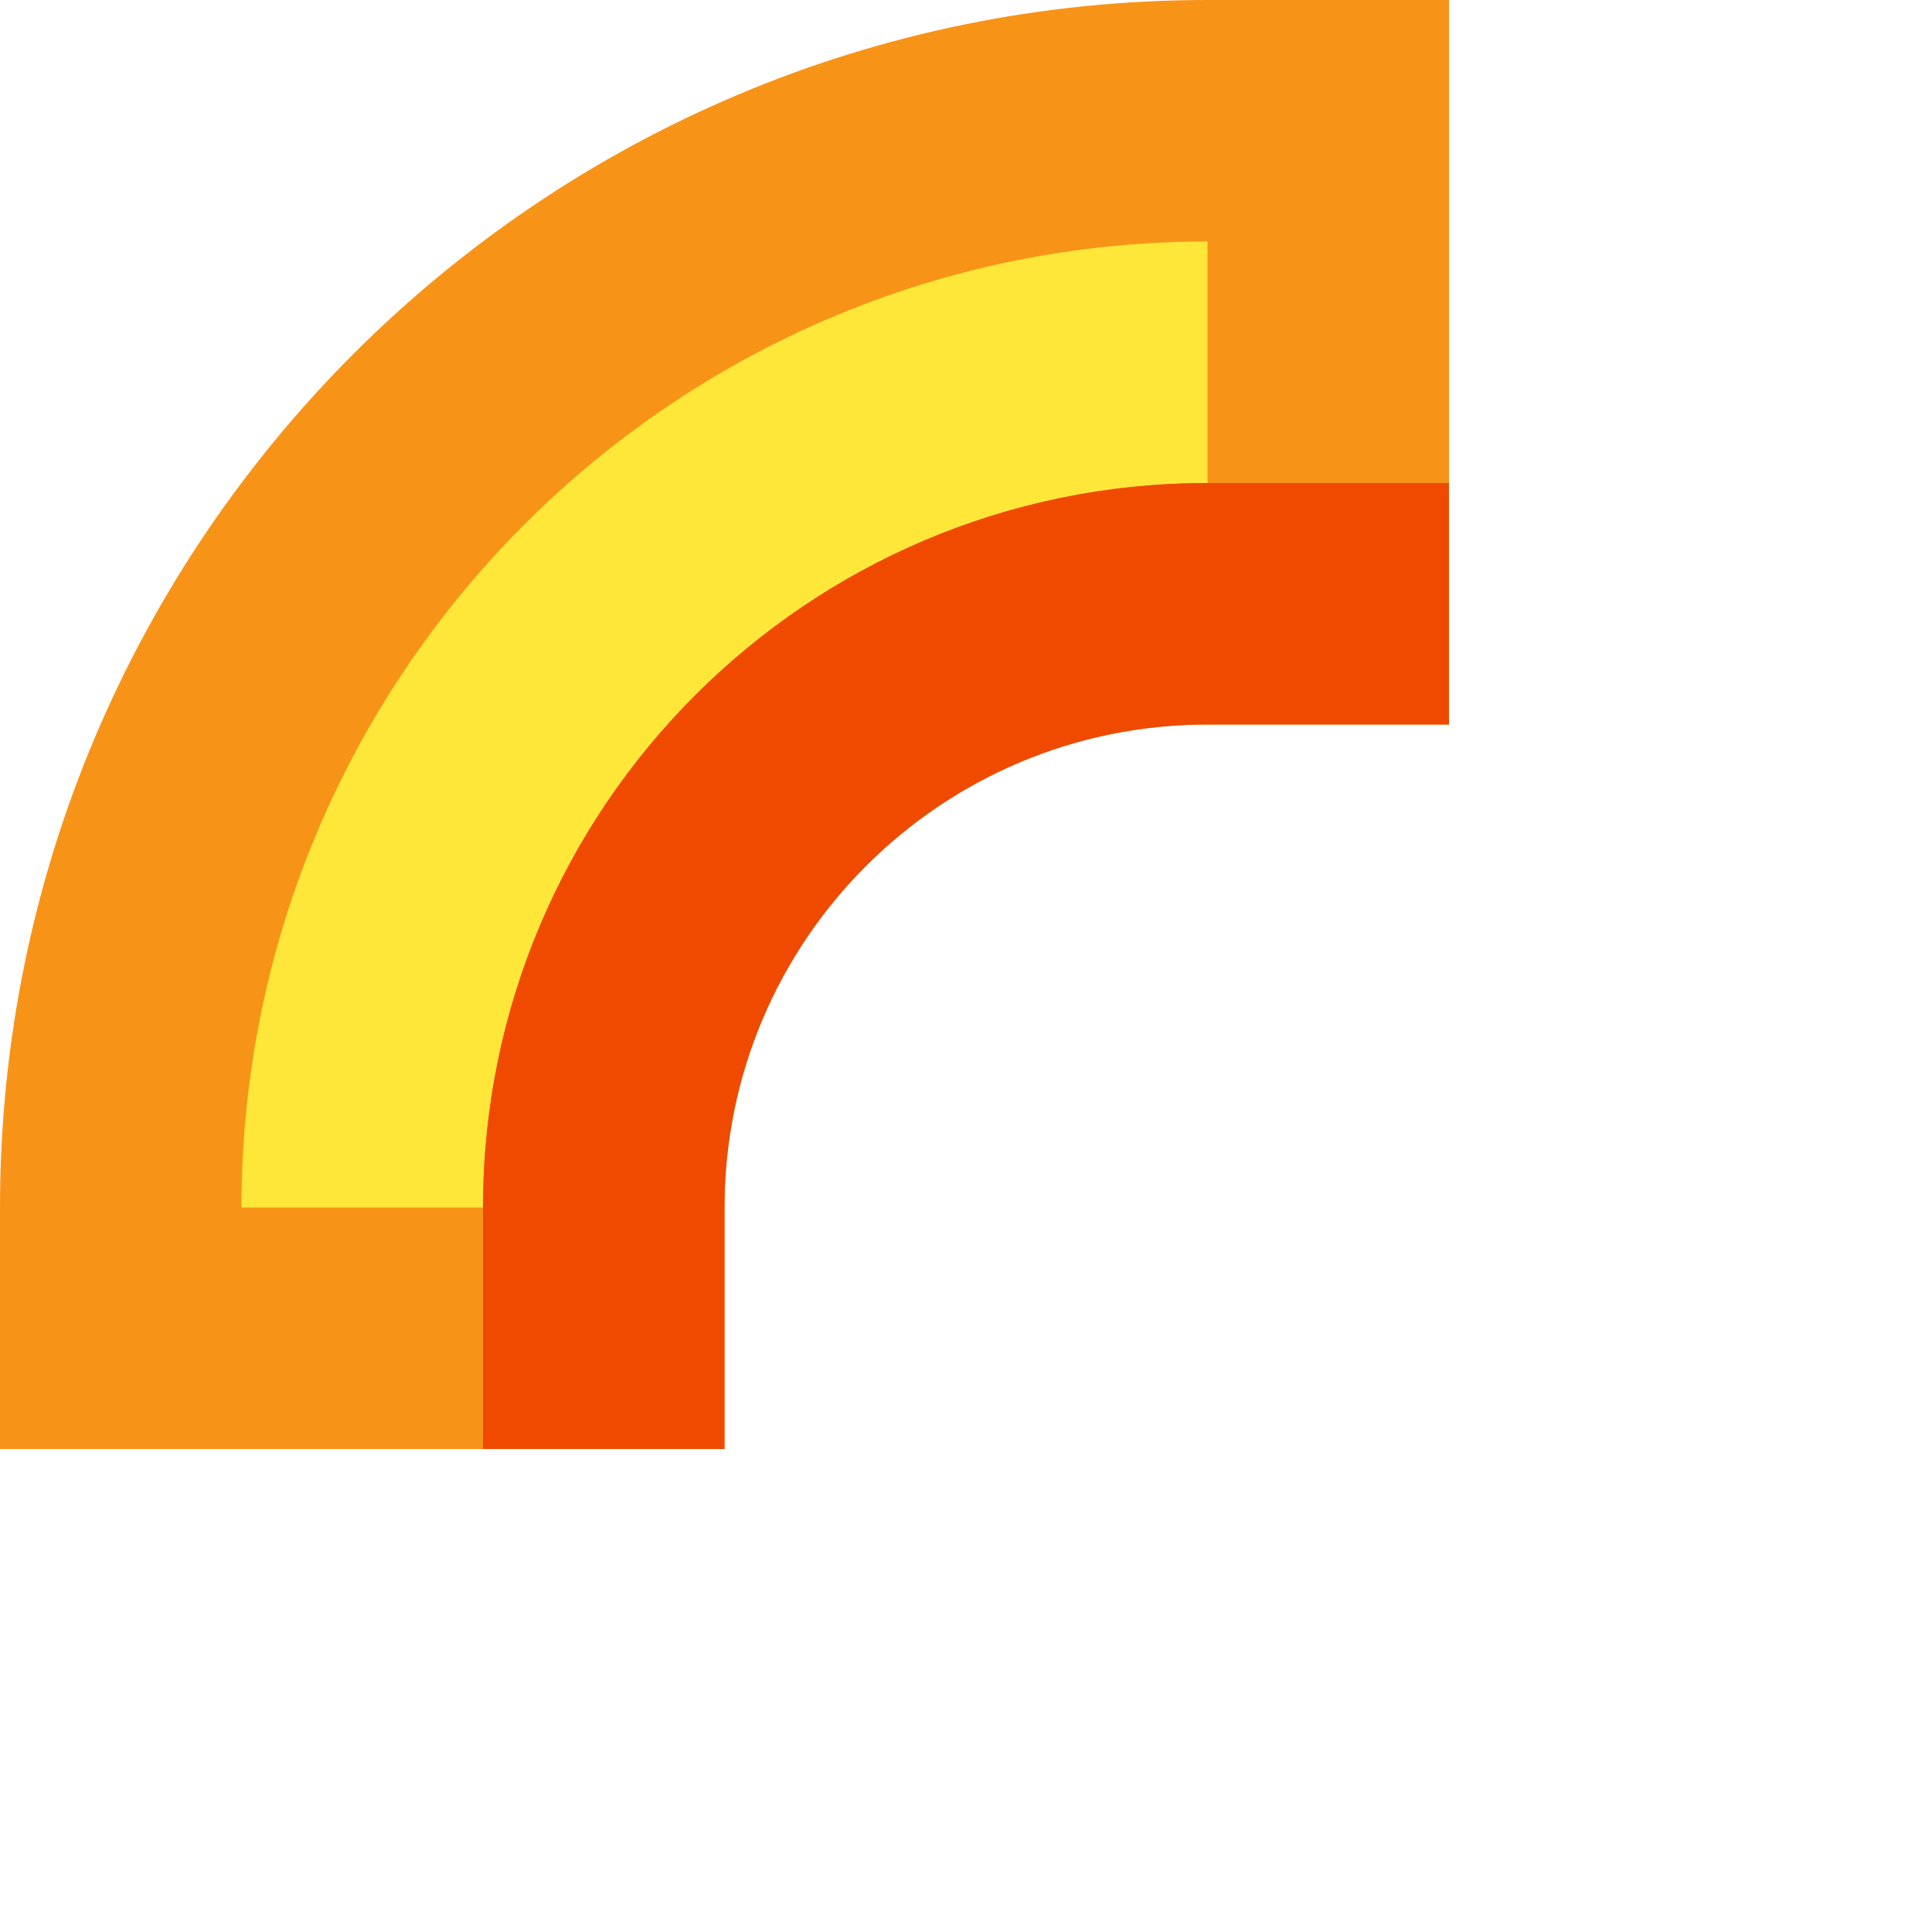
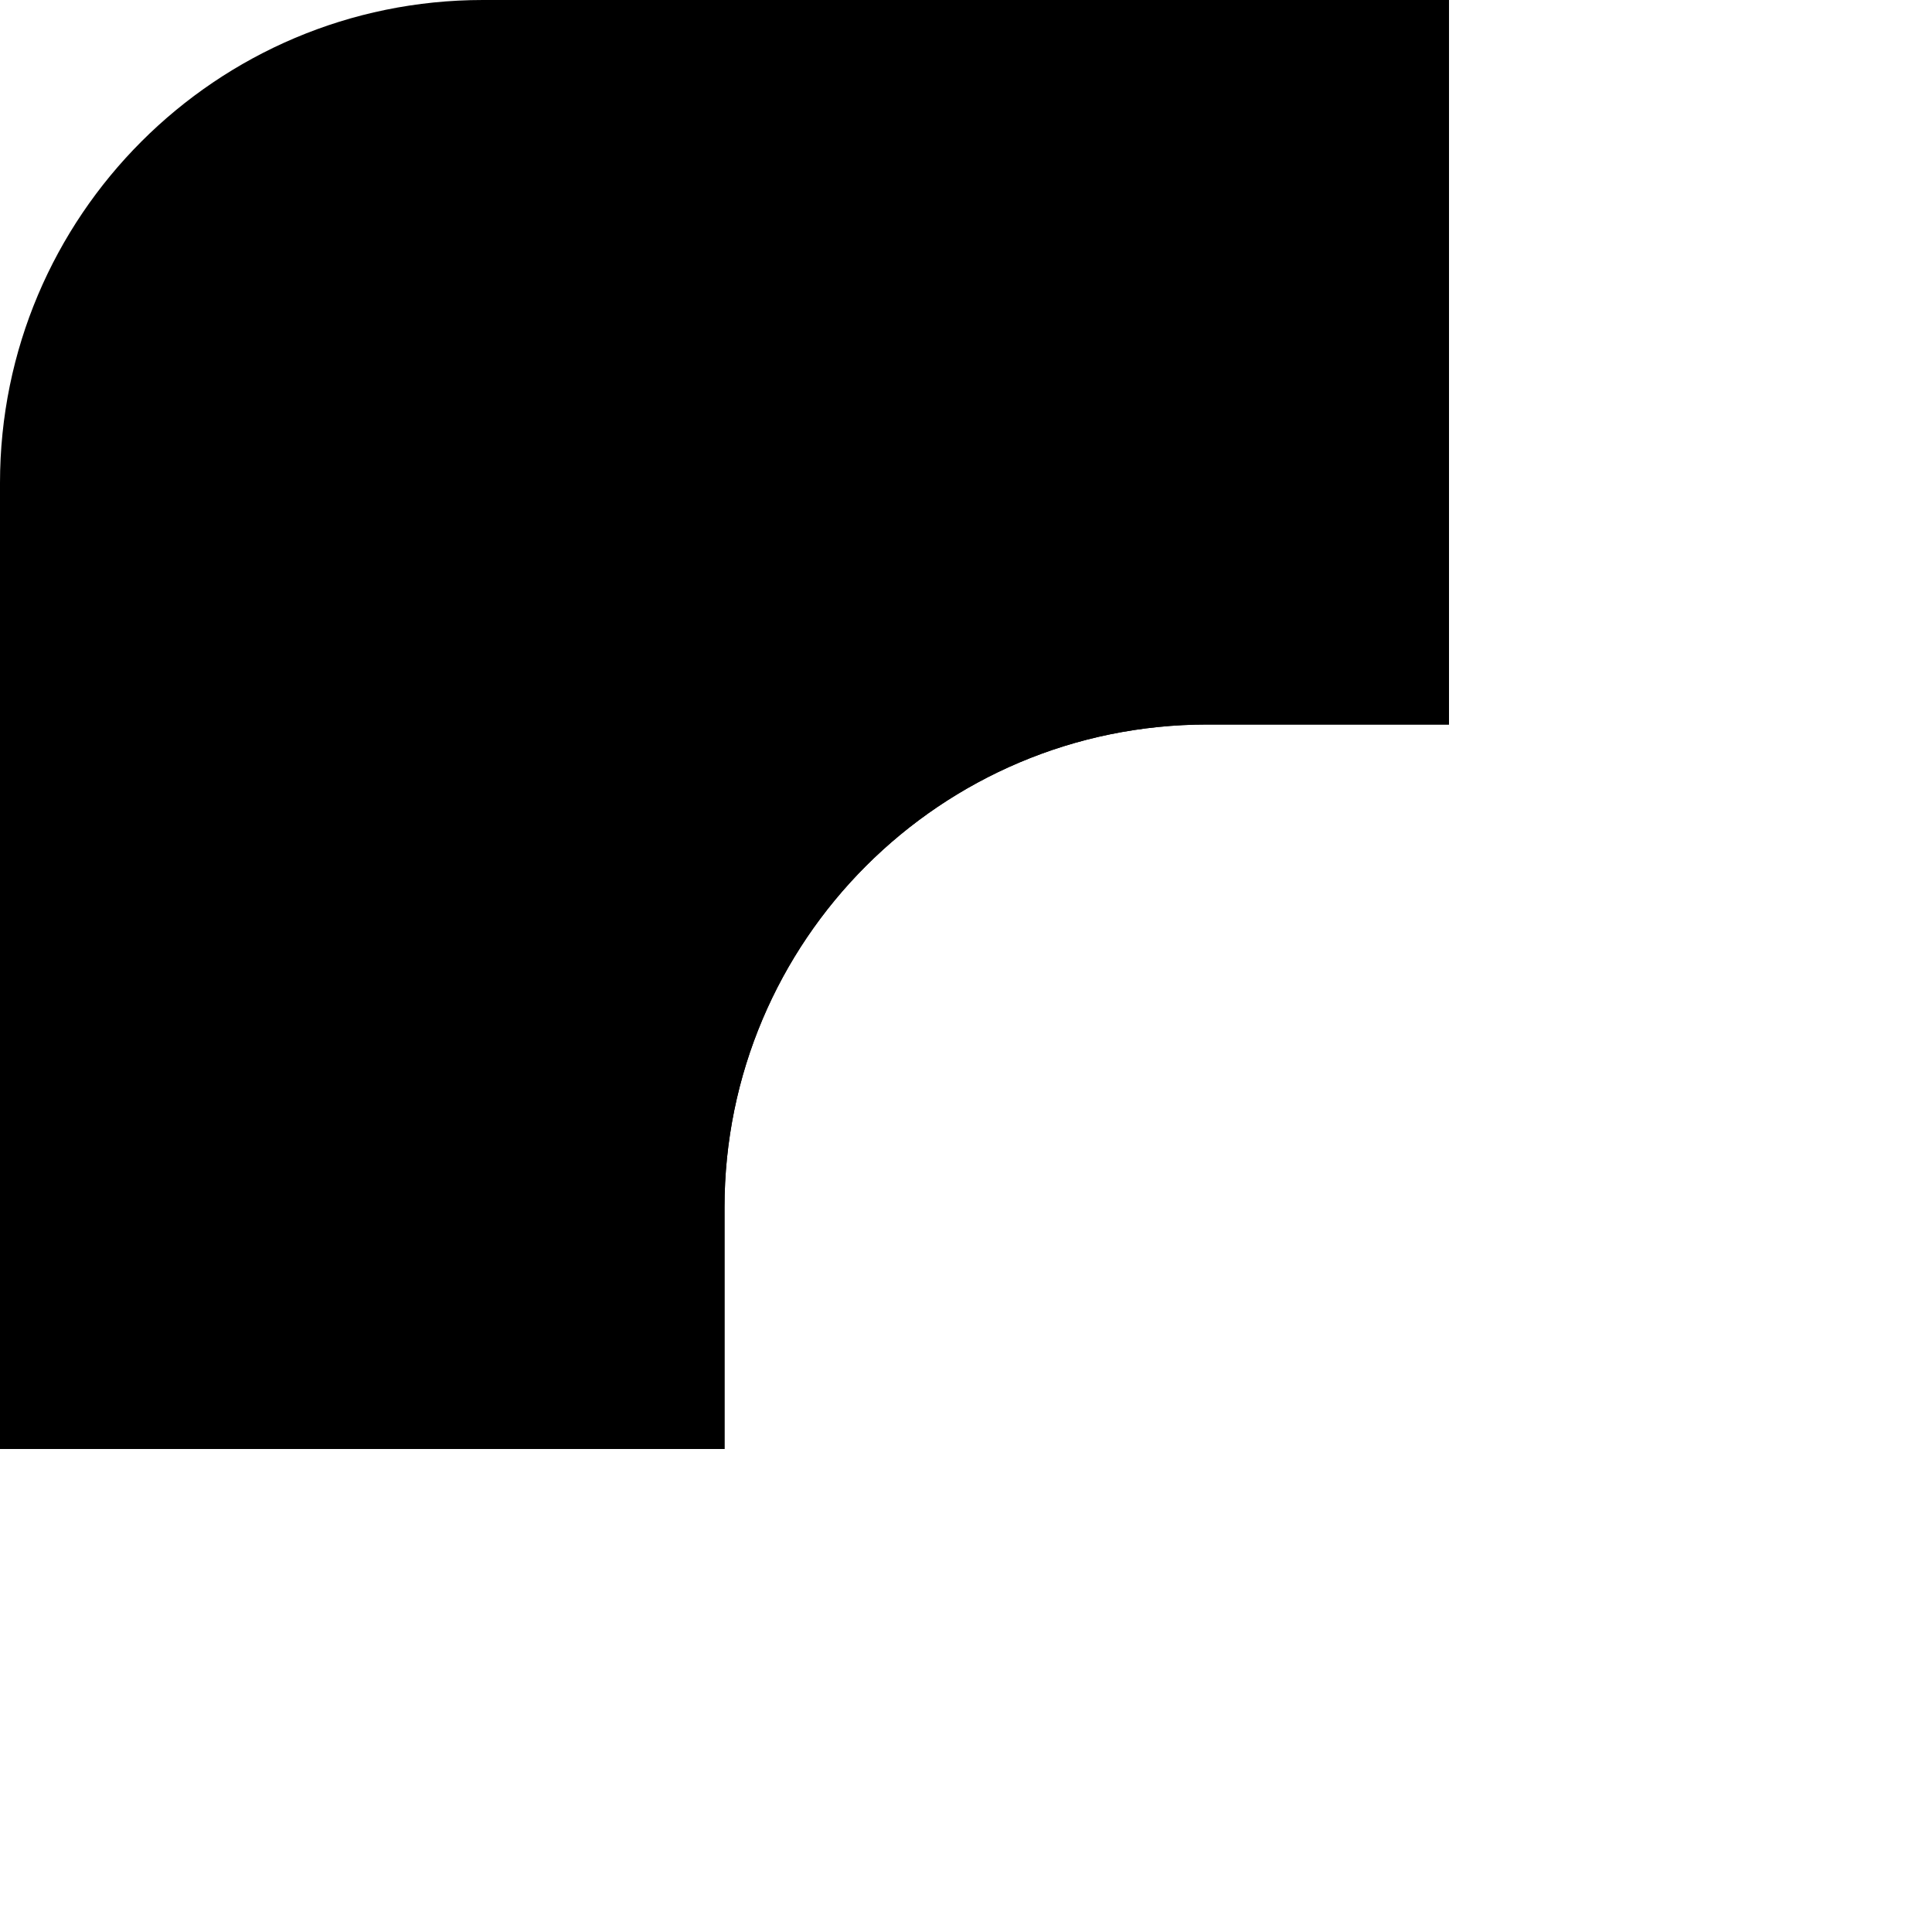
<svg xmlns="http://www.w3.org/2000/svg" width="64" height="64" viewBox="0 0 8 8">
-   <path d="M0 6 V5 A5 5 0 0 1 5 0 H6 V3 H5 A2 2 0 0 0 3 5 V6 Z" fill="#f79418" data-color="10" />
-   <path d="M1 5 A4 4 0 0 1 5 1 V2 A3 3 0 0 0 2 5 Z" fill="#ffe739" data-color="13" />
-   <path d="M2 6 V5 A3 3 0 0 1 5 2 H6 V3 H5 A2 2 0 0 0 3 5 V6 Z" fill="#ef4a00" data-color="11" />
+   <path d="M0 6 V2 A2 2 0 0 1 2 0 H6 V3 H5 A2 2 0 0 0 3 5 V6 Z" fill="#000" data-color="10" />
+   <path d="M1 5 V3 A2 2 0 0 1 3 1 H5 V2 H4 A2 2 0 0 0 2 4 V5 Z" fill="#000" data-color="13" />
+   <path d="M2 6 V4 A2 2 0 0 1 4 2 H6 V3 H5 A2 2 0 0 0 3 5 V6 Z" fill="#000" data-color="11" />
</svg>
